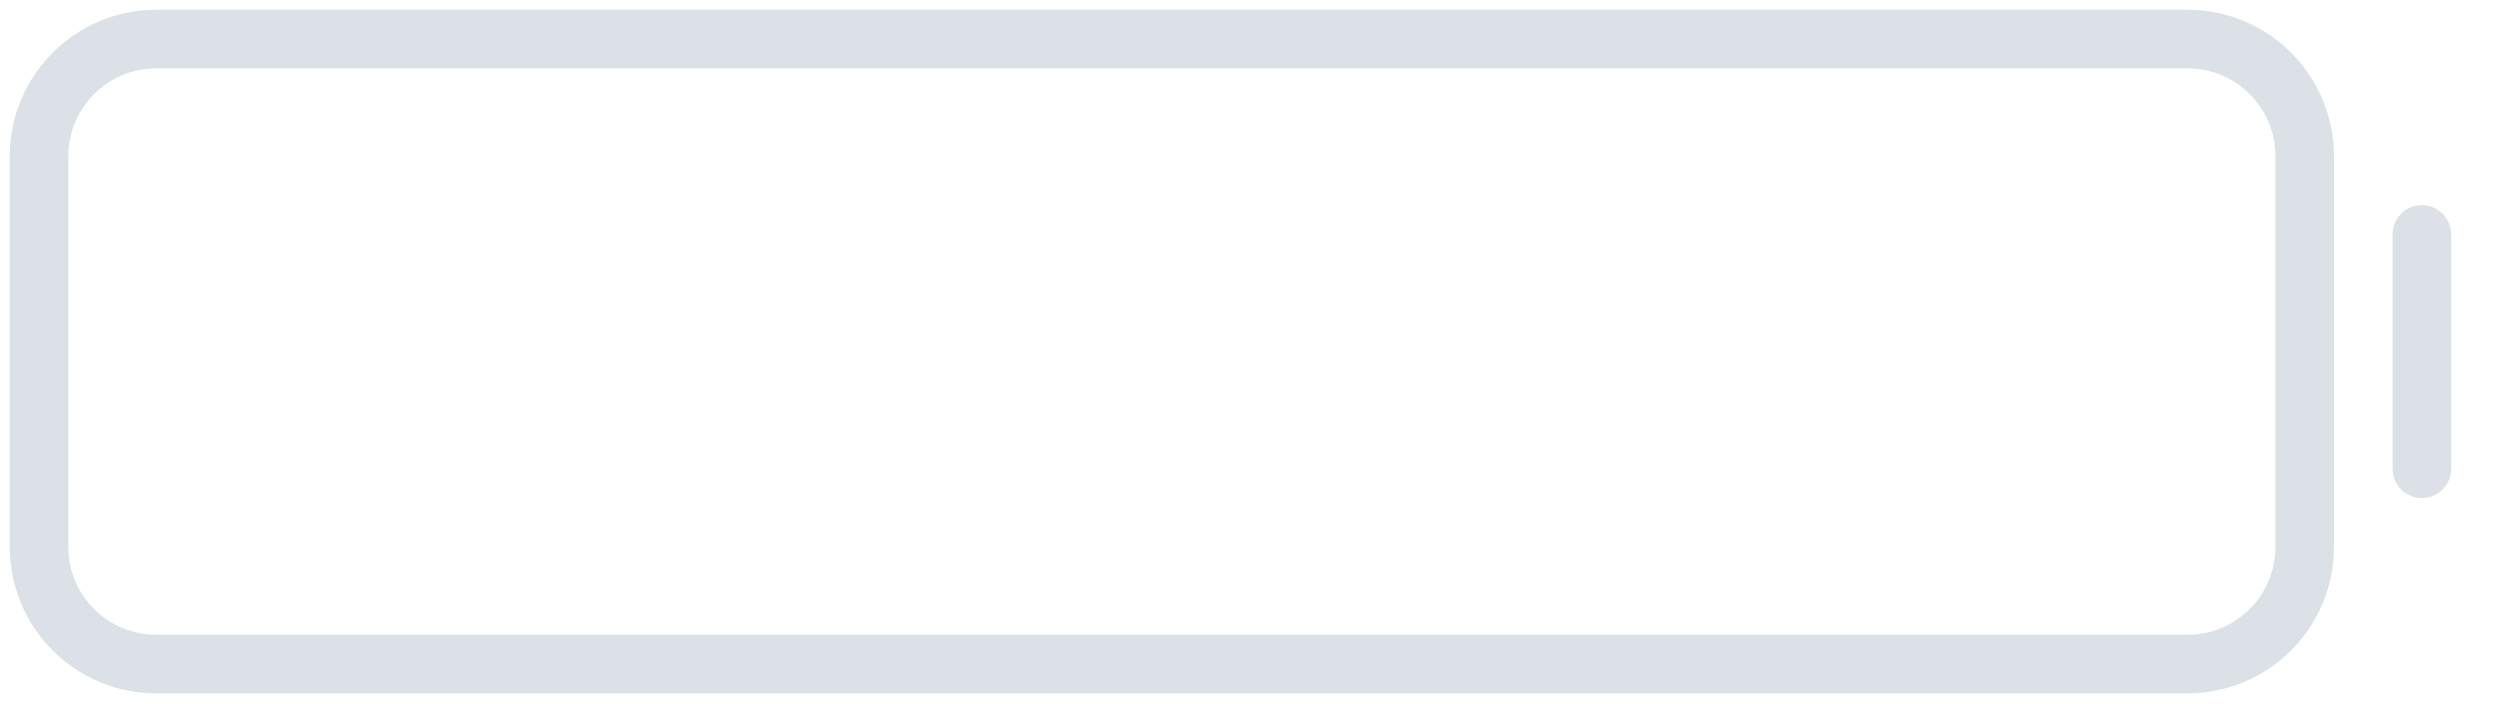
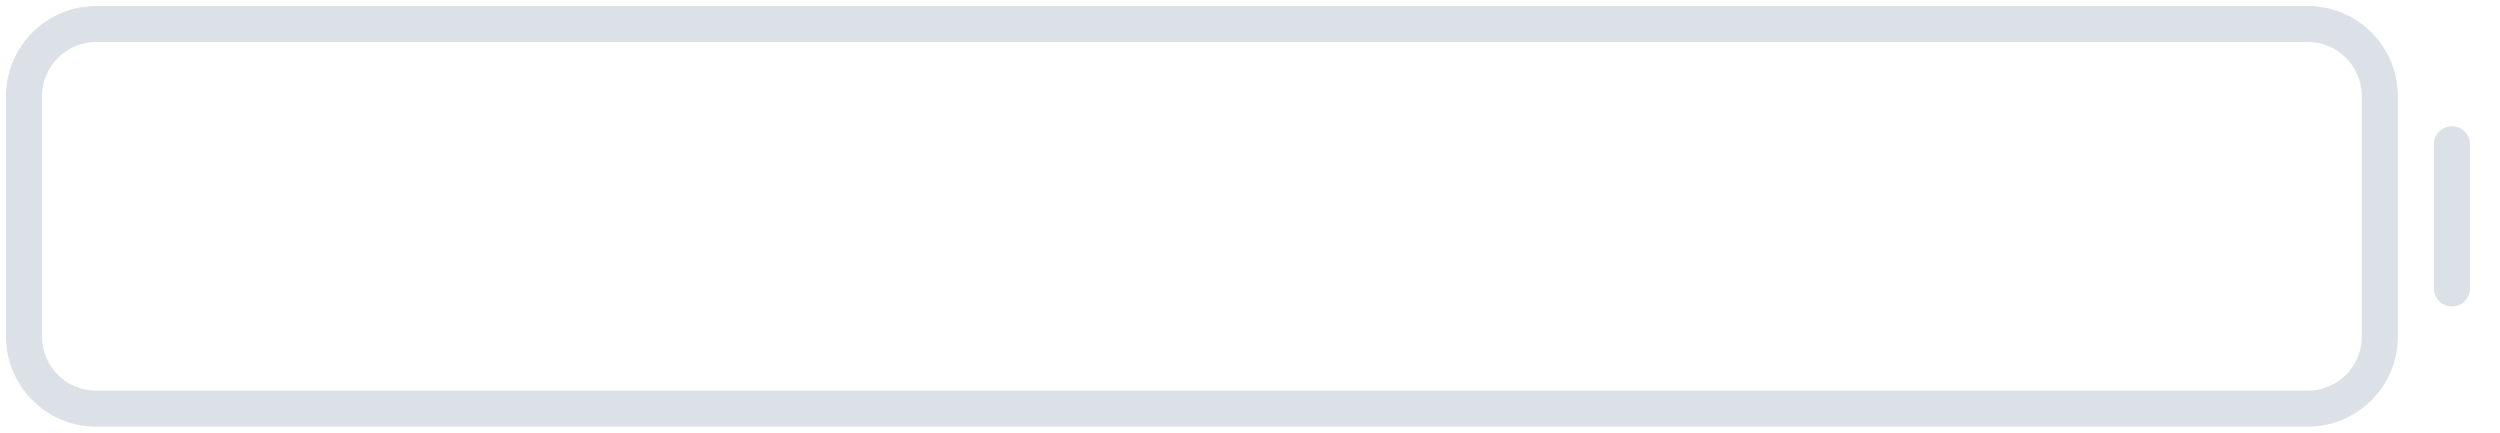
- <svg xmlns="http://www.w3.org/2000/svg" width="64" height="18" viewBox="0 0 64 18" fill="none" stroke="#dce1e7" stroke-width="1.5" stroke-linecap="round" stroke-linejoin="round">
-   <rect x="1" y="1" width="58" height="16" rx="3" />
-   <path d="M62 6v6" />
+ <svg xmlns="http://www.w3.org/2000/svg" width="104" height="18" viewBox="0 0 104 18" fill="none" stroke="#dce1e7" stroke-width="1.5" stroke-linecap="round" stroke-linejoin="round">
+   <rect x="1" y="1" width="98" height="16" rx="3" />
+   <path d="M102 6v6" />
</svg>
